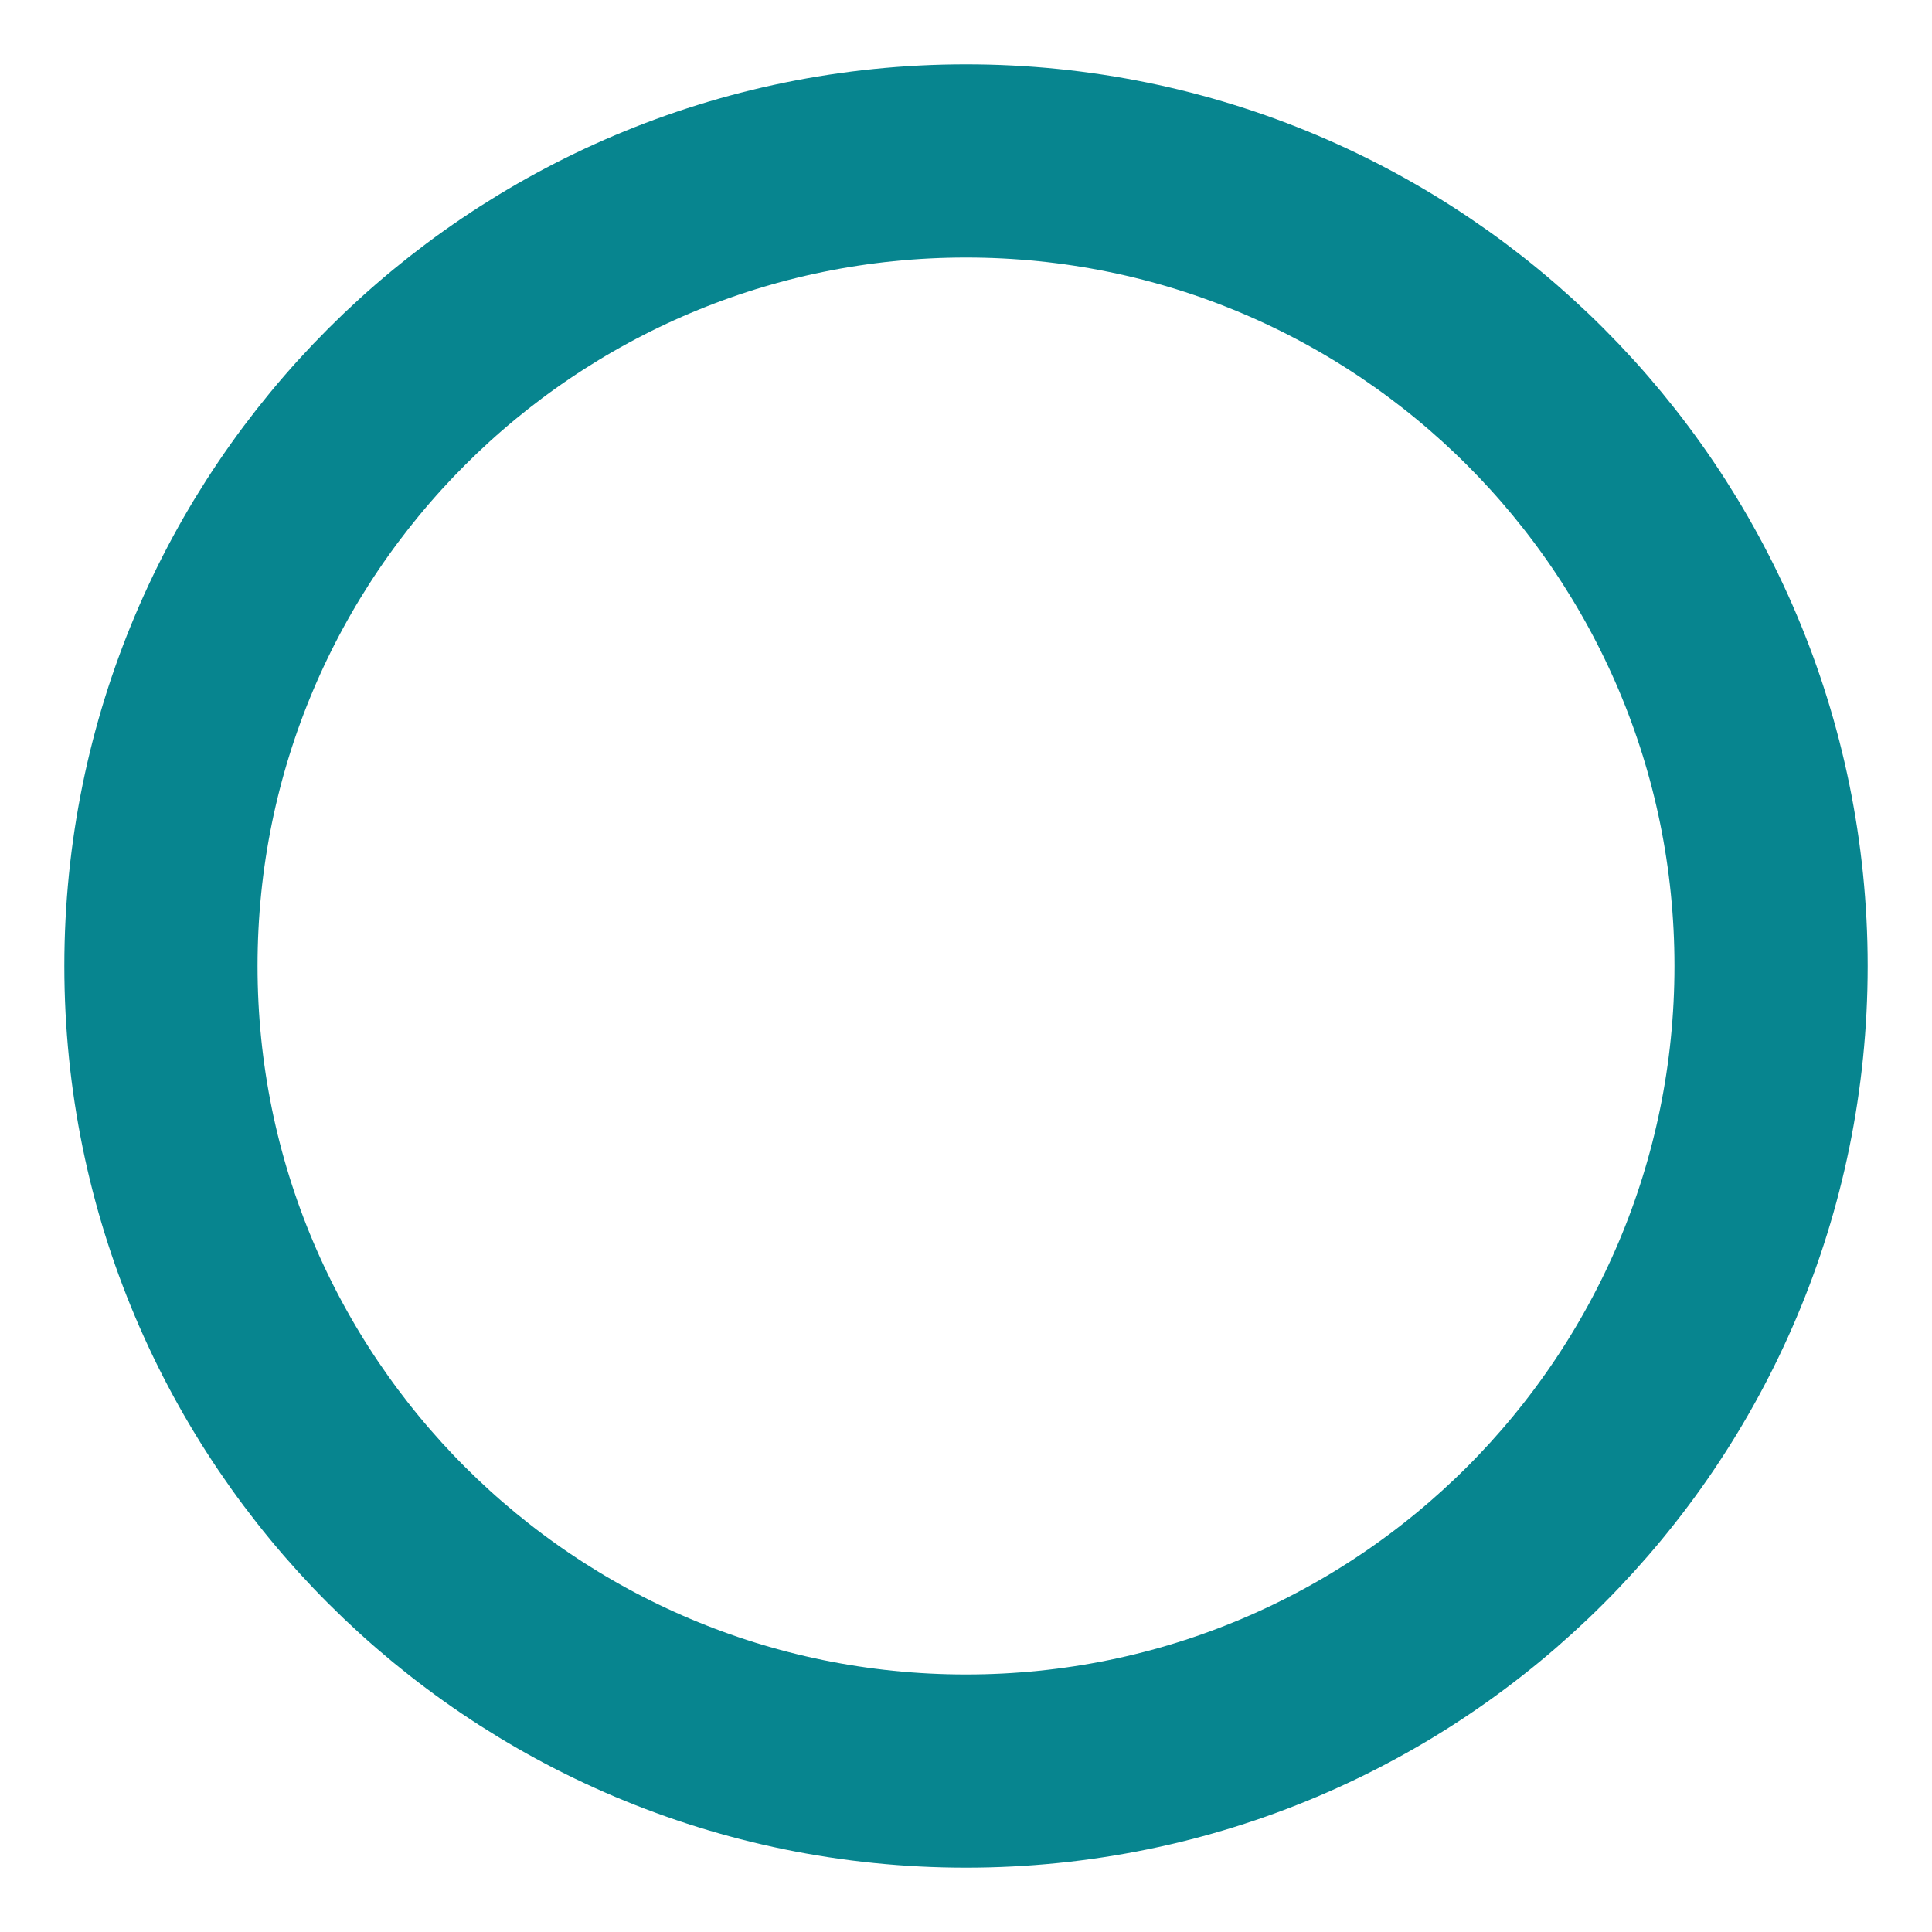
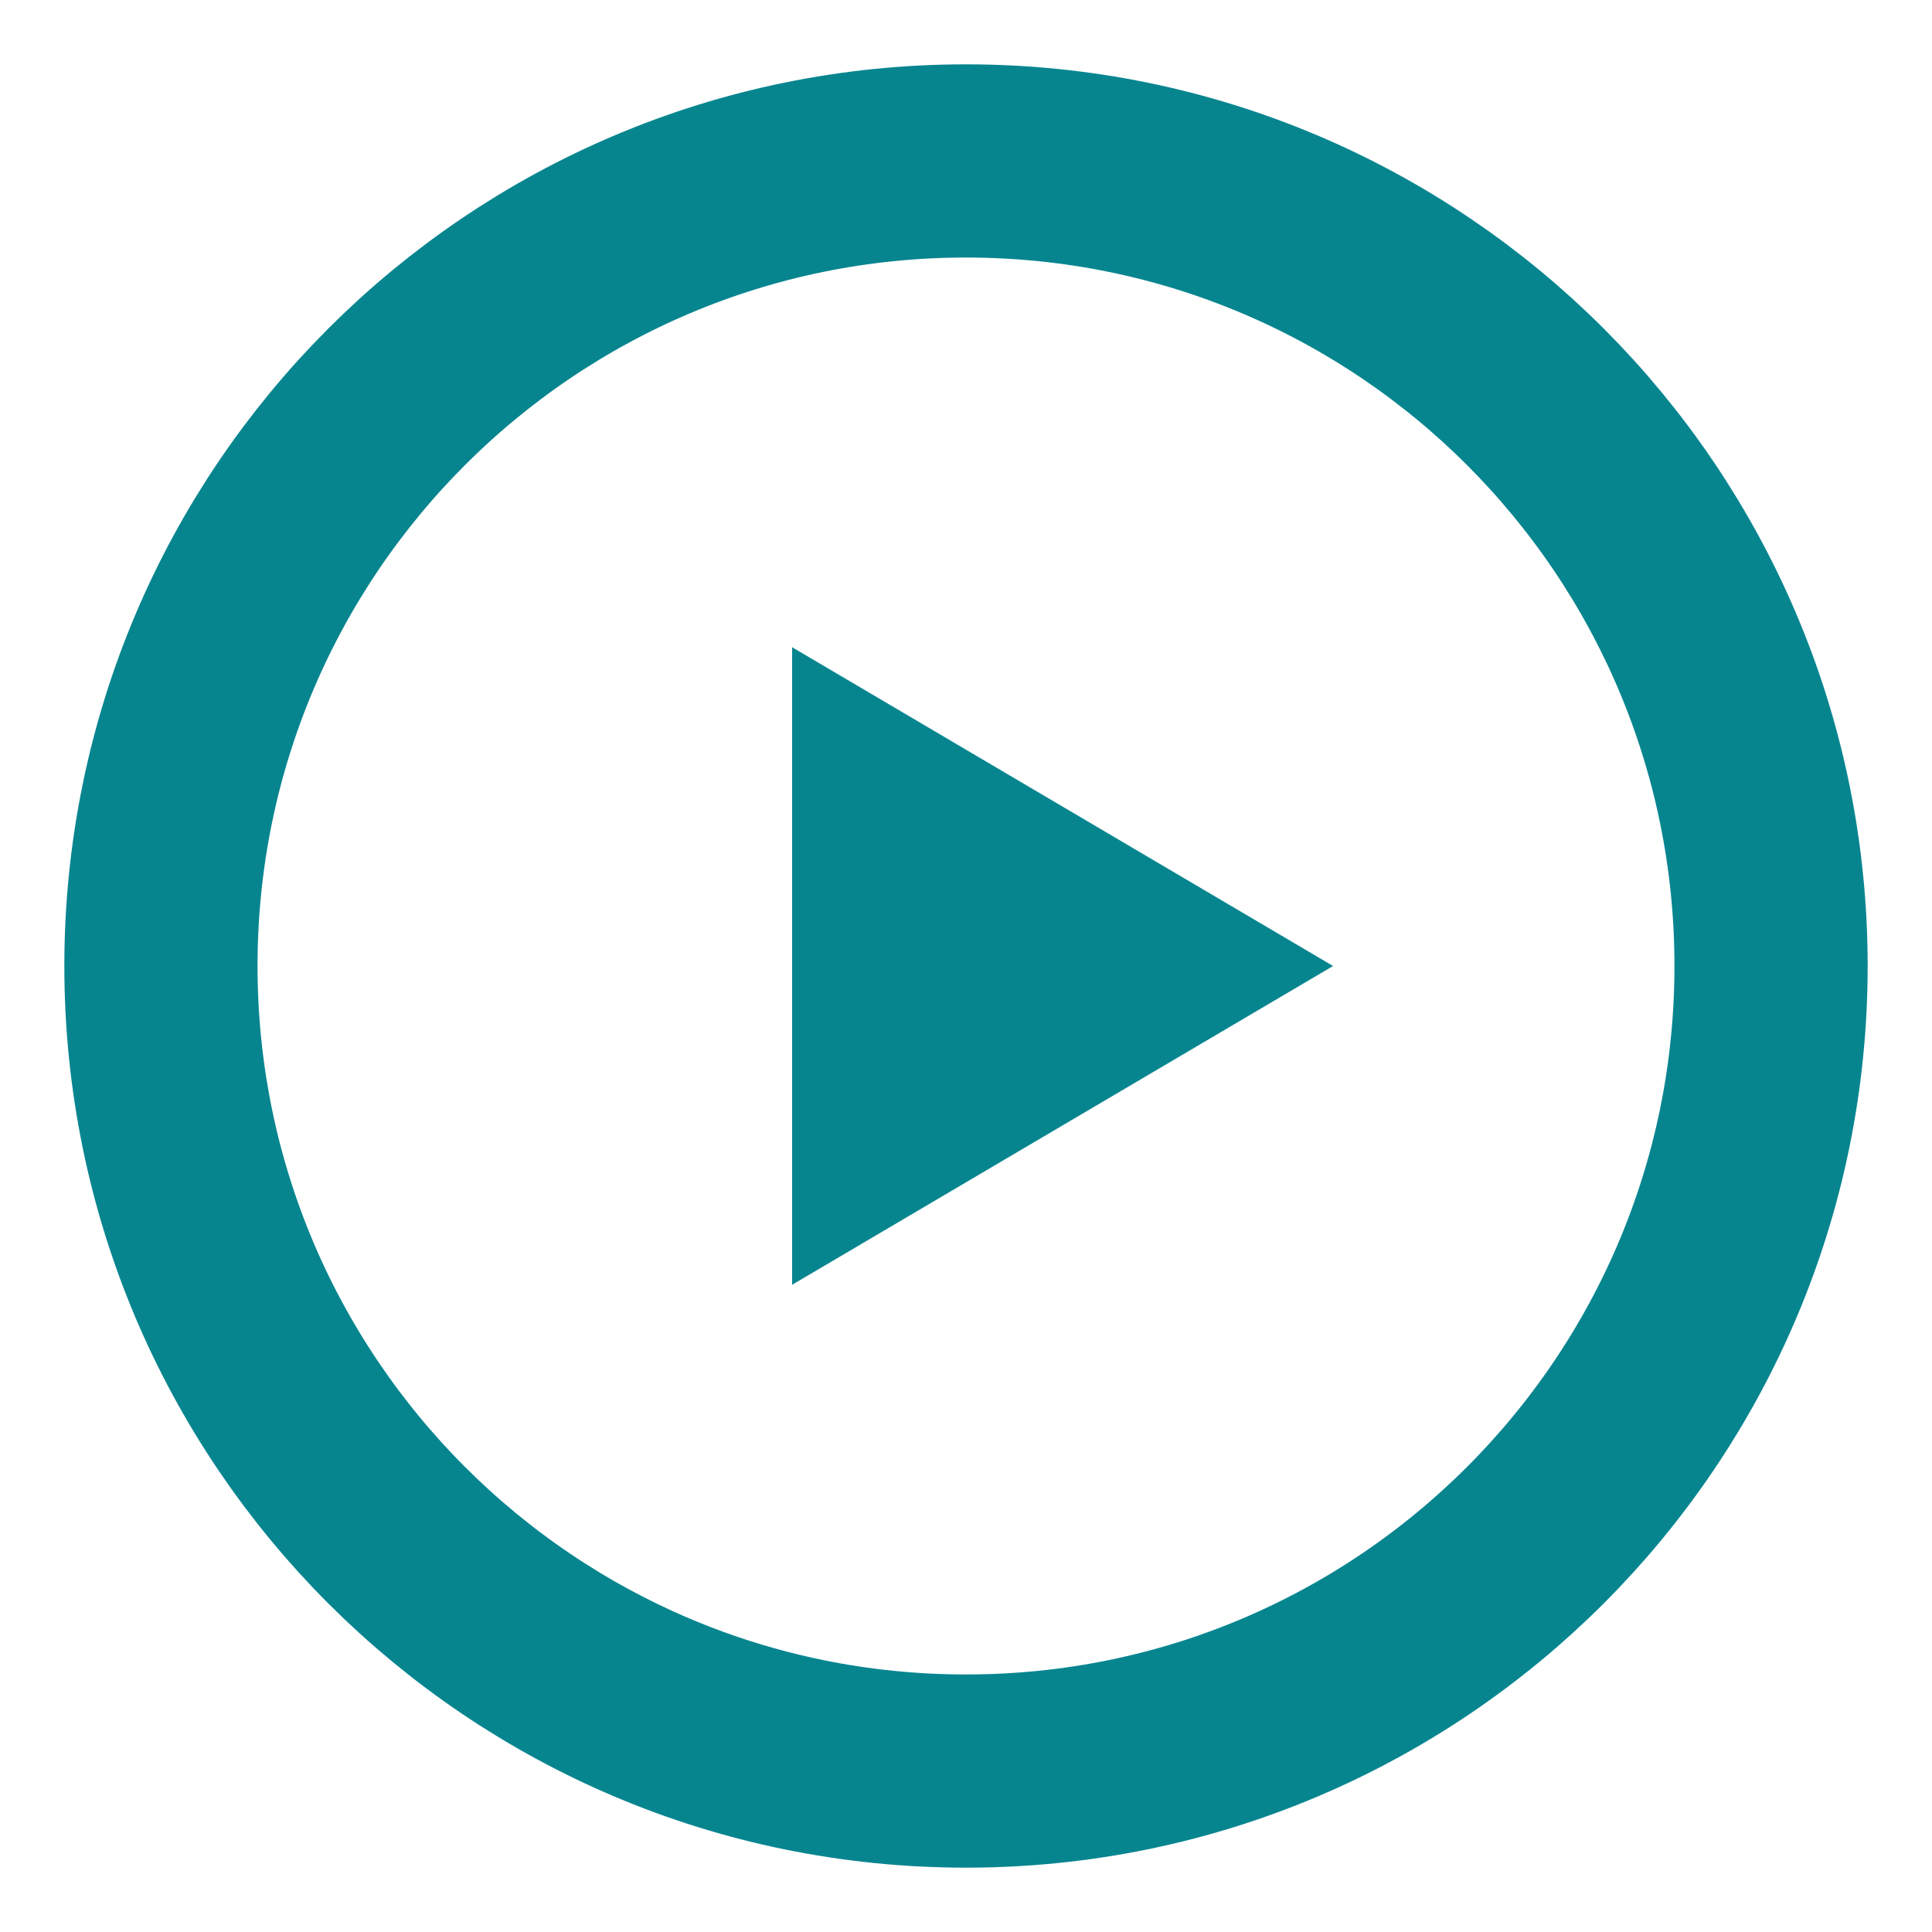
<svg xmlns="http://www.w3.org/2000/svg" width="20" height="20" viewBox="0 0 20 20" fill="none">
  <path d="M10 18.334C14.603 18.334 18.334 14.603 18.334 10C18.334 5.397 14.603 1.666 10 1.666C5.397 1.666 1.666 5.397 1.666 10C1.666 14.603 5.397 18.334 10 18.334Z" stroke="#07858F" stroke-width="2" stroke-linecap="round" />
+   <path d="M8.2 6.7L13.8 10l-5.6 3.3V6.7Z" fill="#07858F" />
</svg>
